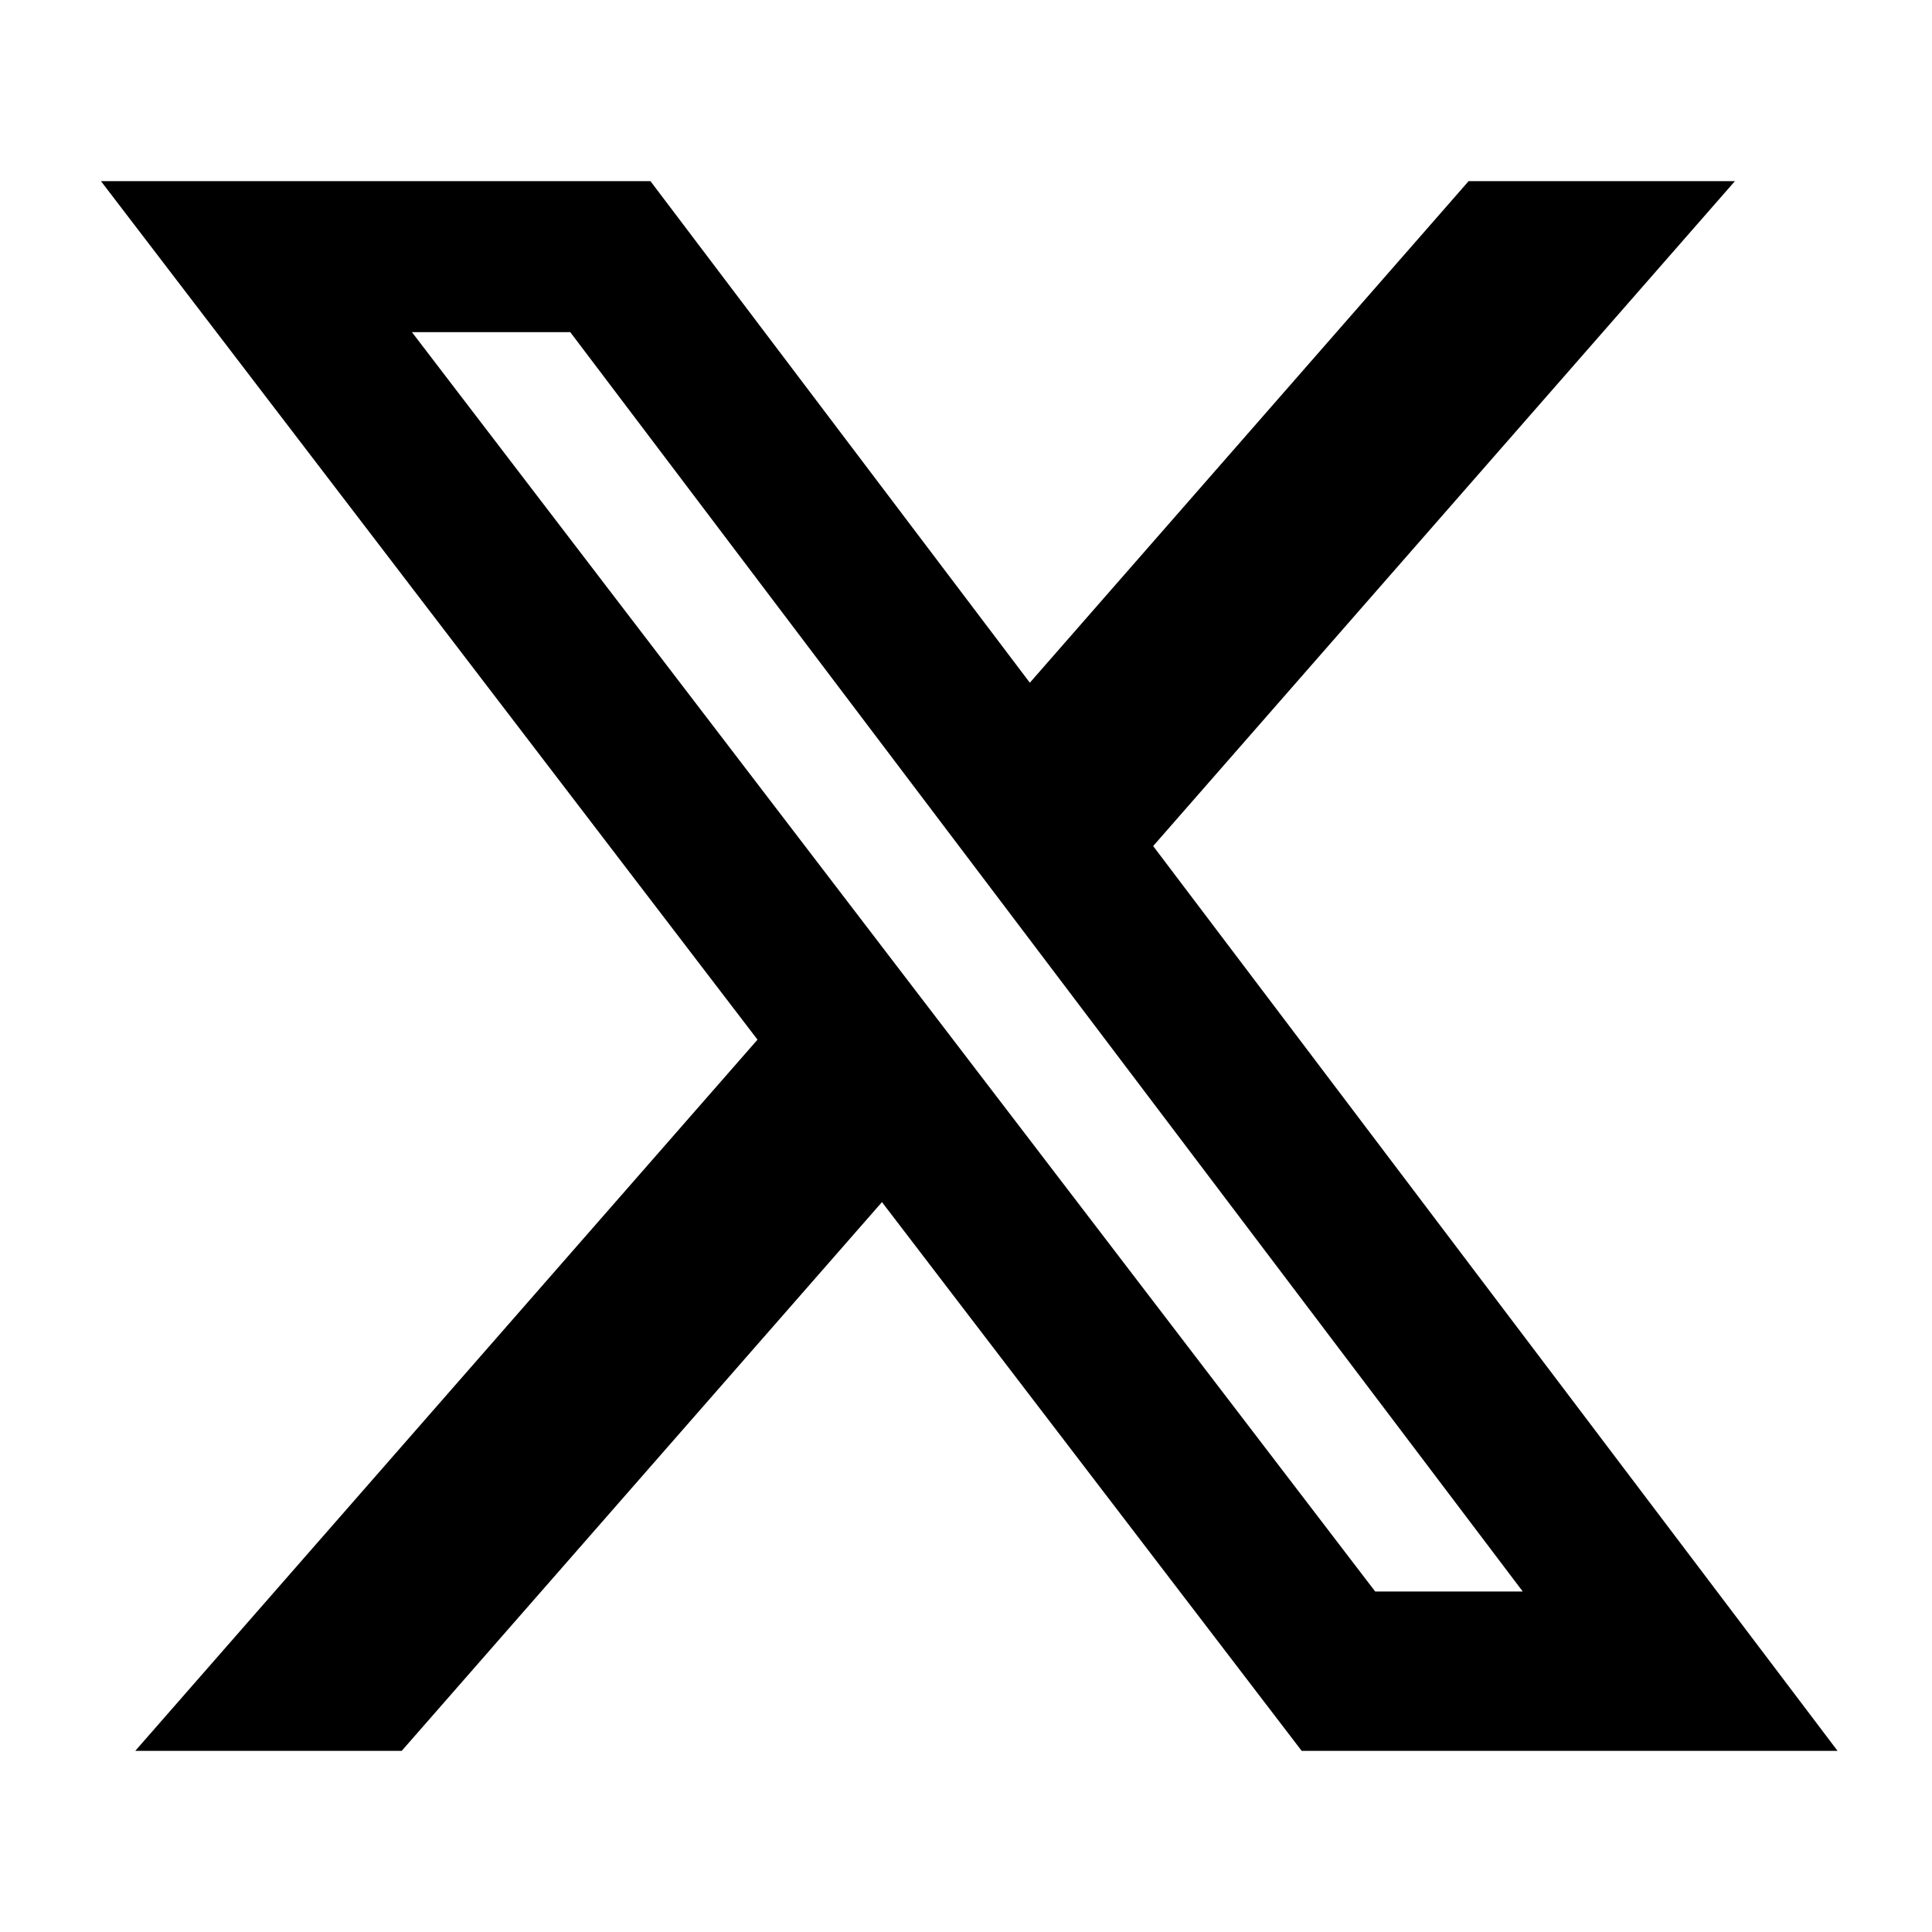
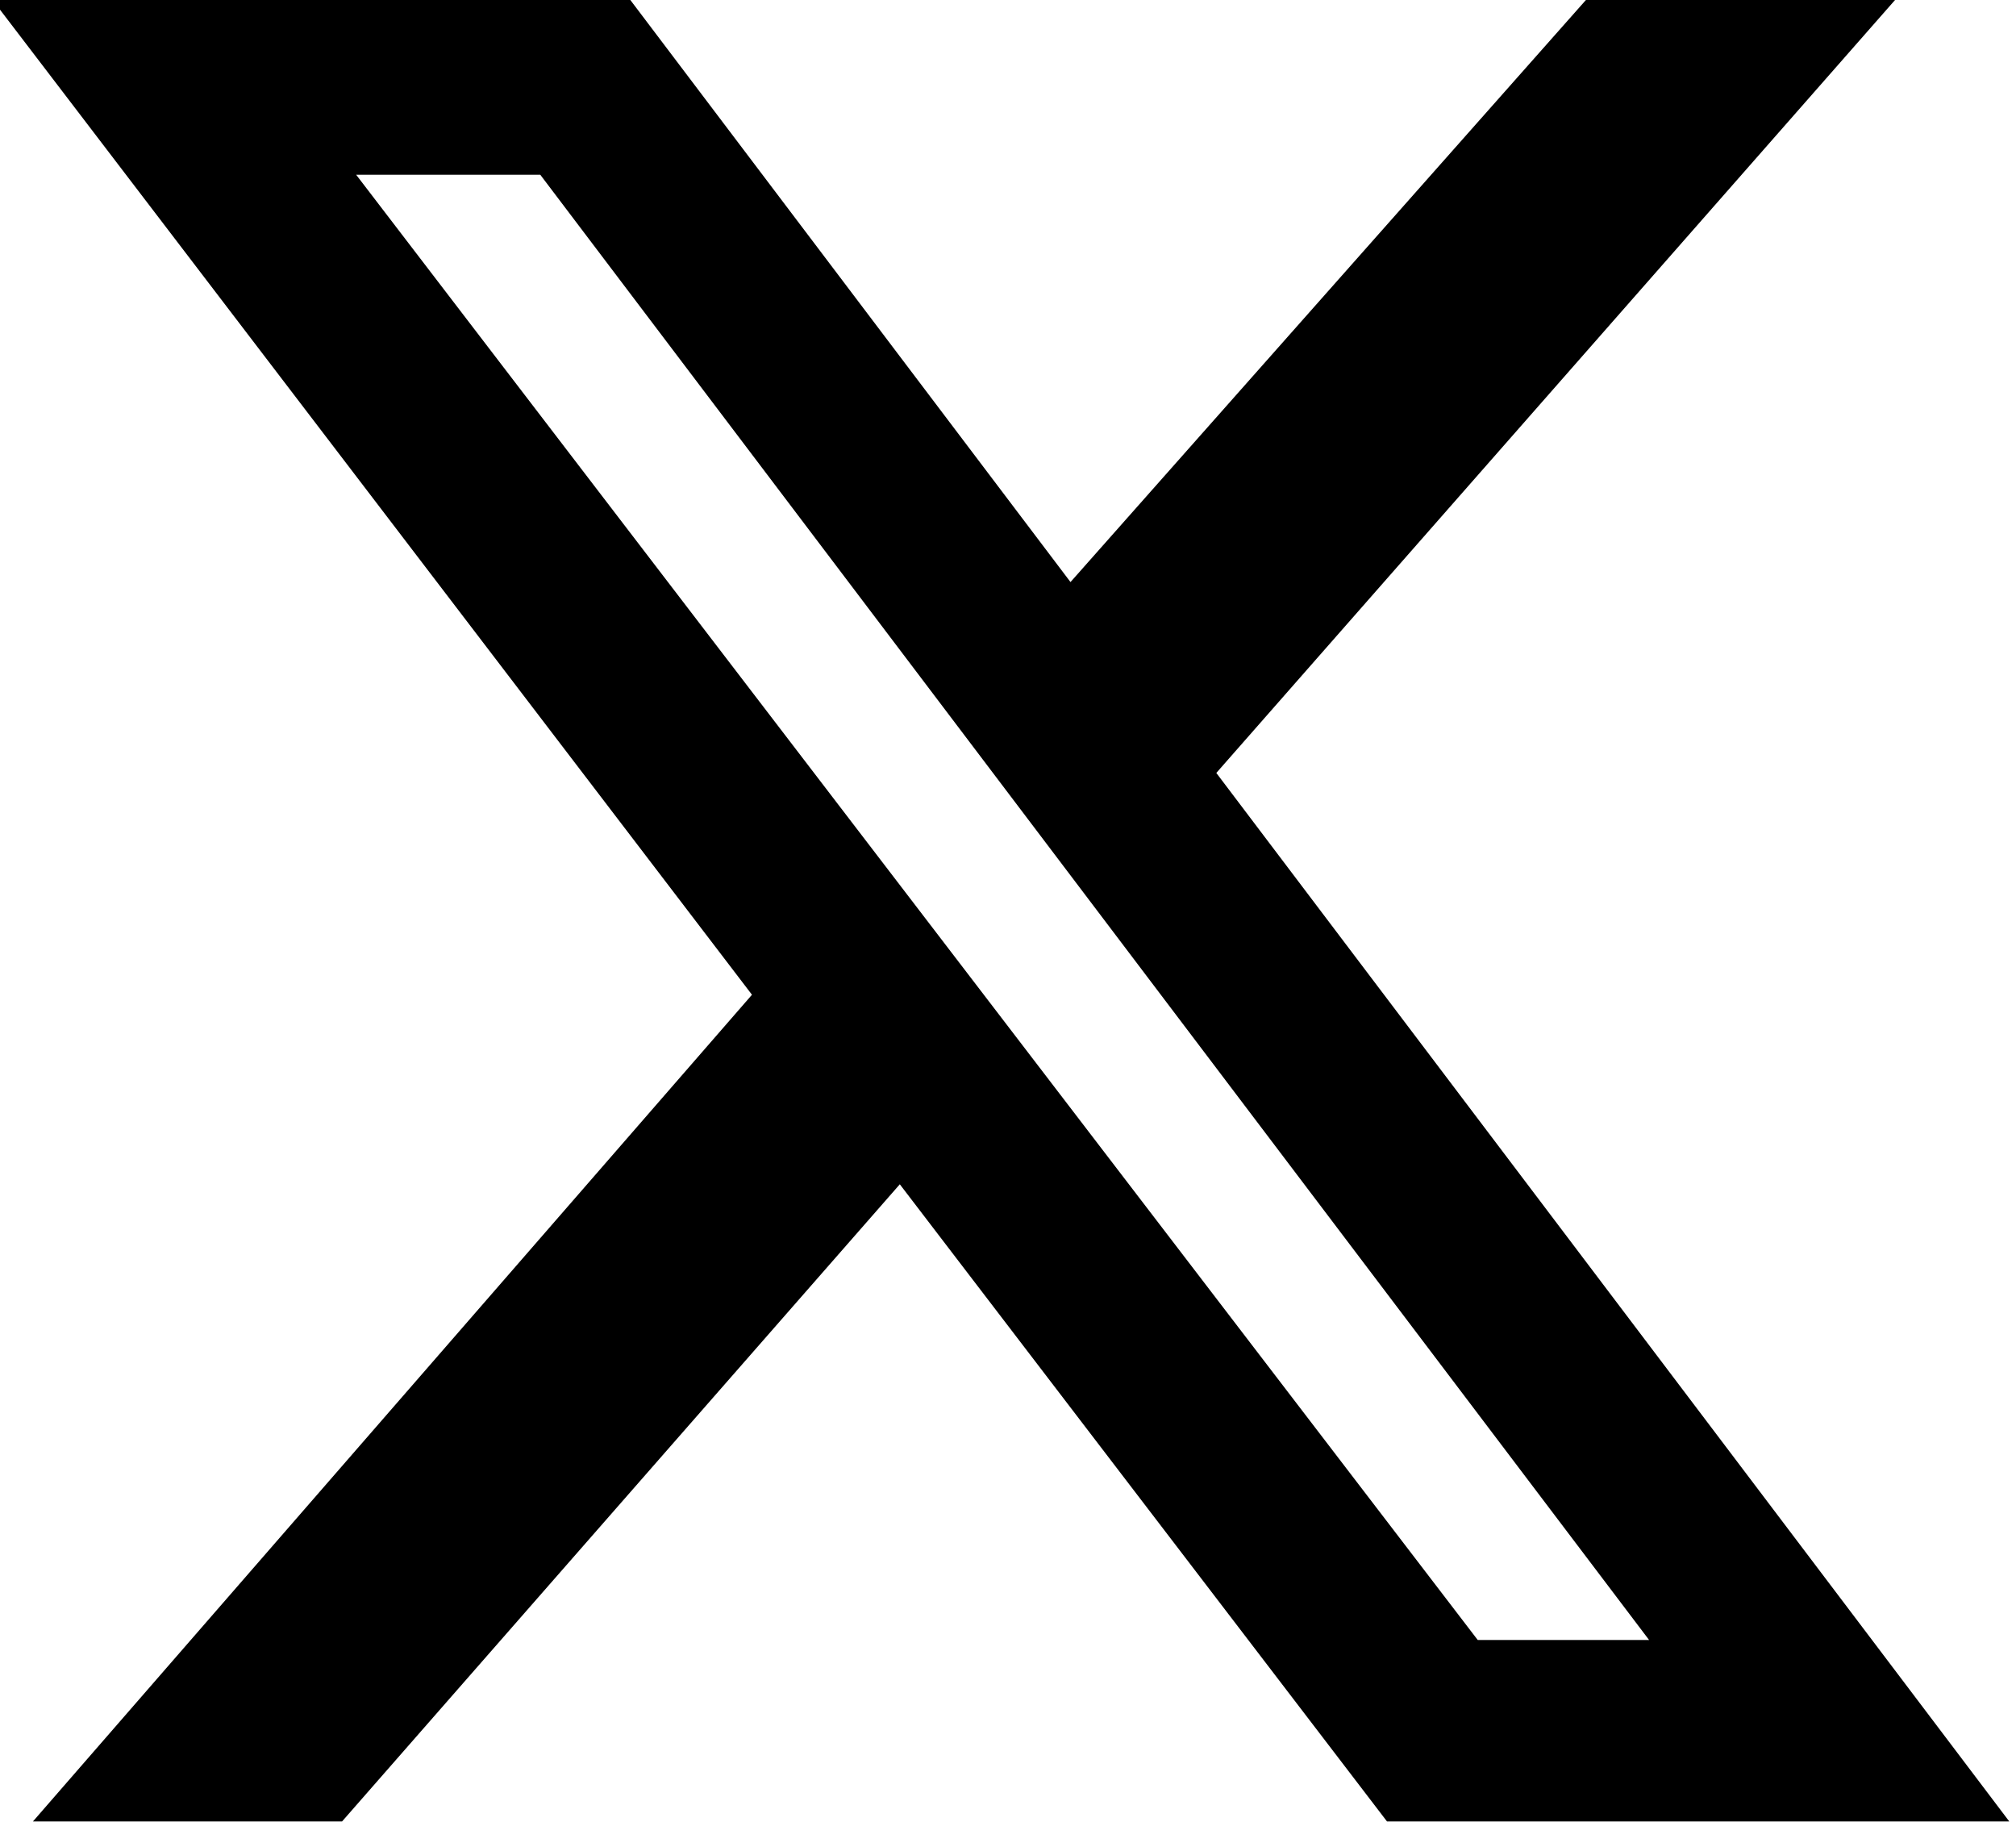
- <svg xmlns="http://www.w3.org/2000/svg" viewBox="0 0 24 24">
-   <path d="M18.244 2.25h3.308l-7.227 8.26 8.502 11.24H16.17l-5.214-6.817L4.99 21.75H1.68l7.73-8.835L1.254 2.25H8.08l4.713 6.231zm-1.161 17.52h1.833L7.084 4.126H5.117z" />
+ <svg xmlns="http://www.w3.org/2000/svg" viewBox="0 0 300 271">
+   <path d="m236 0h46l-101 115 118 156h-92.6l-72.5-94.8-83 94.8h-46l107-123-113-148h94.9l65.5 86.6zm-16.1 244h25.5l-165-218h-27.4z" />
</svg>
